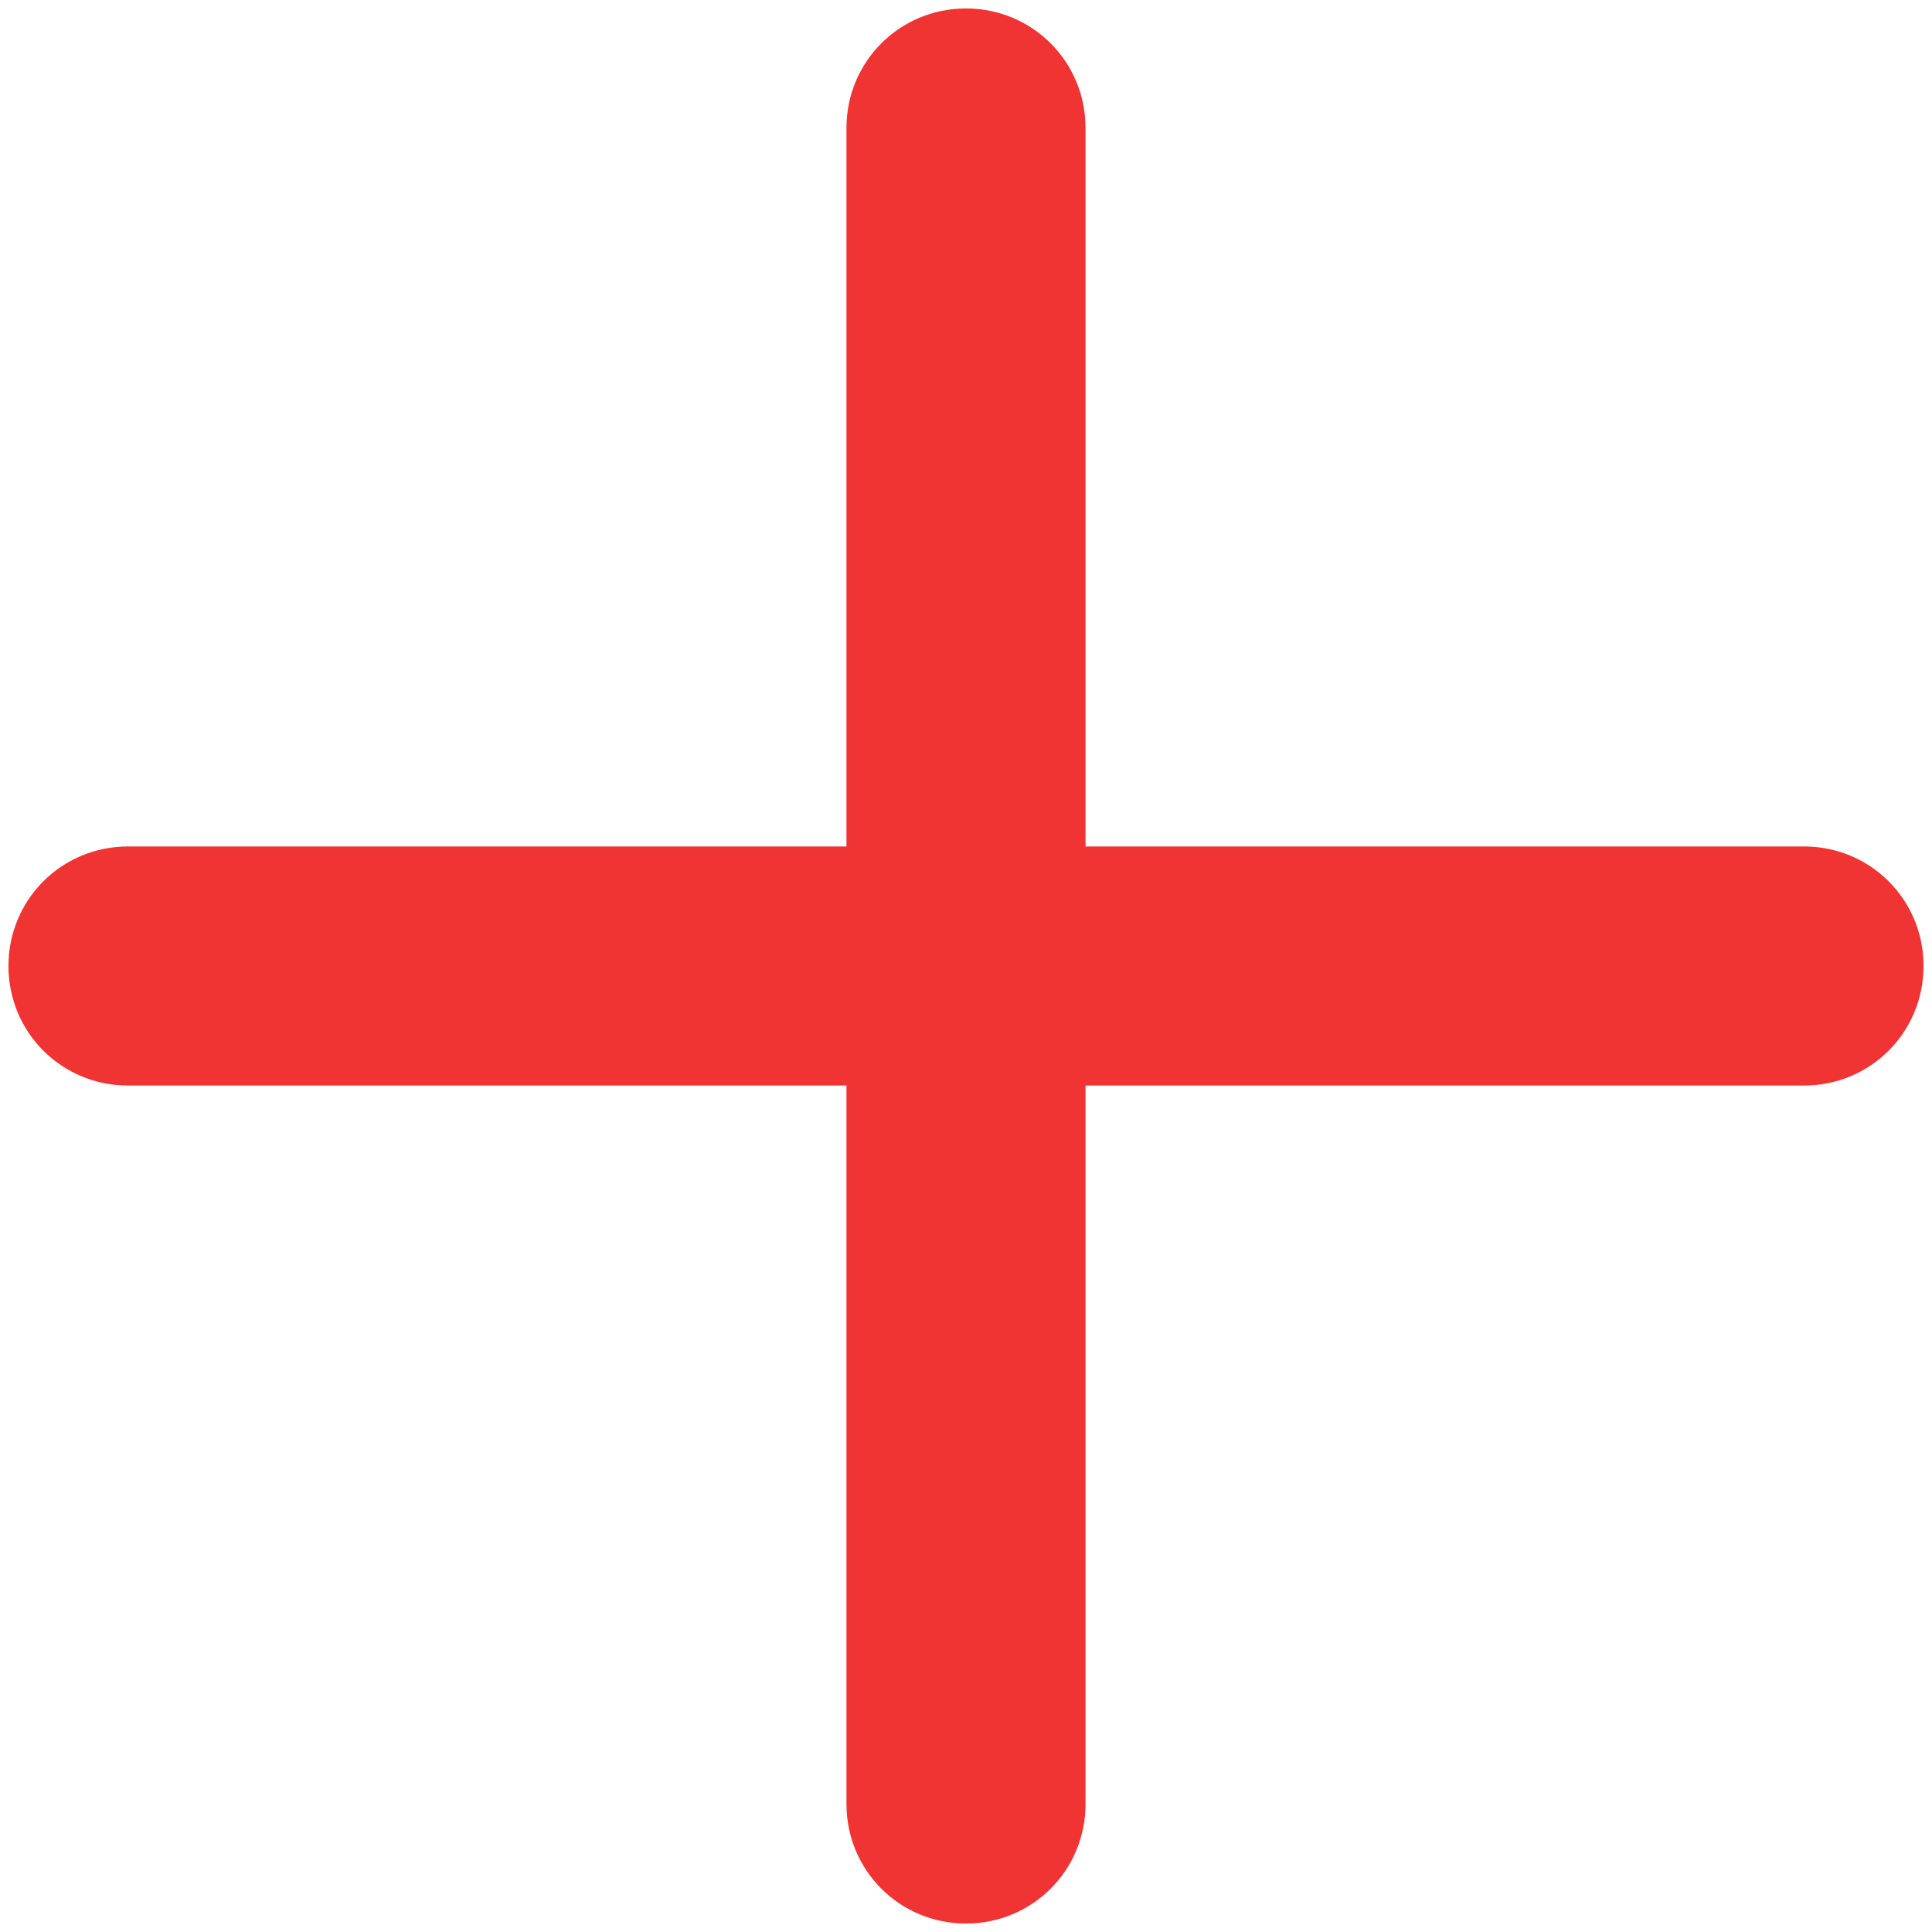
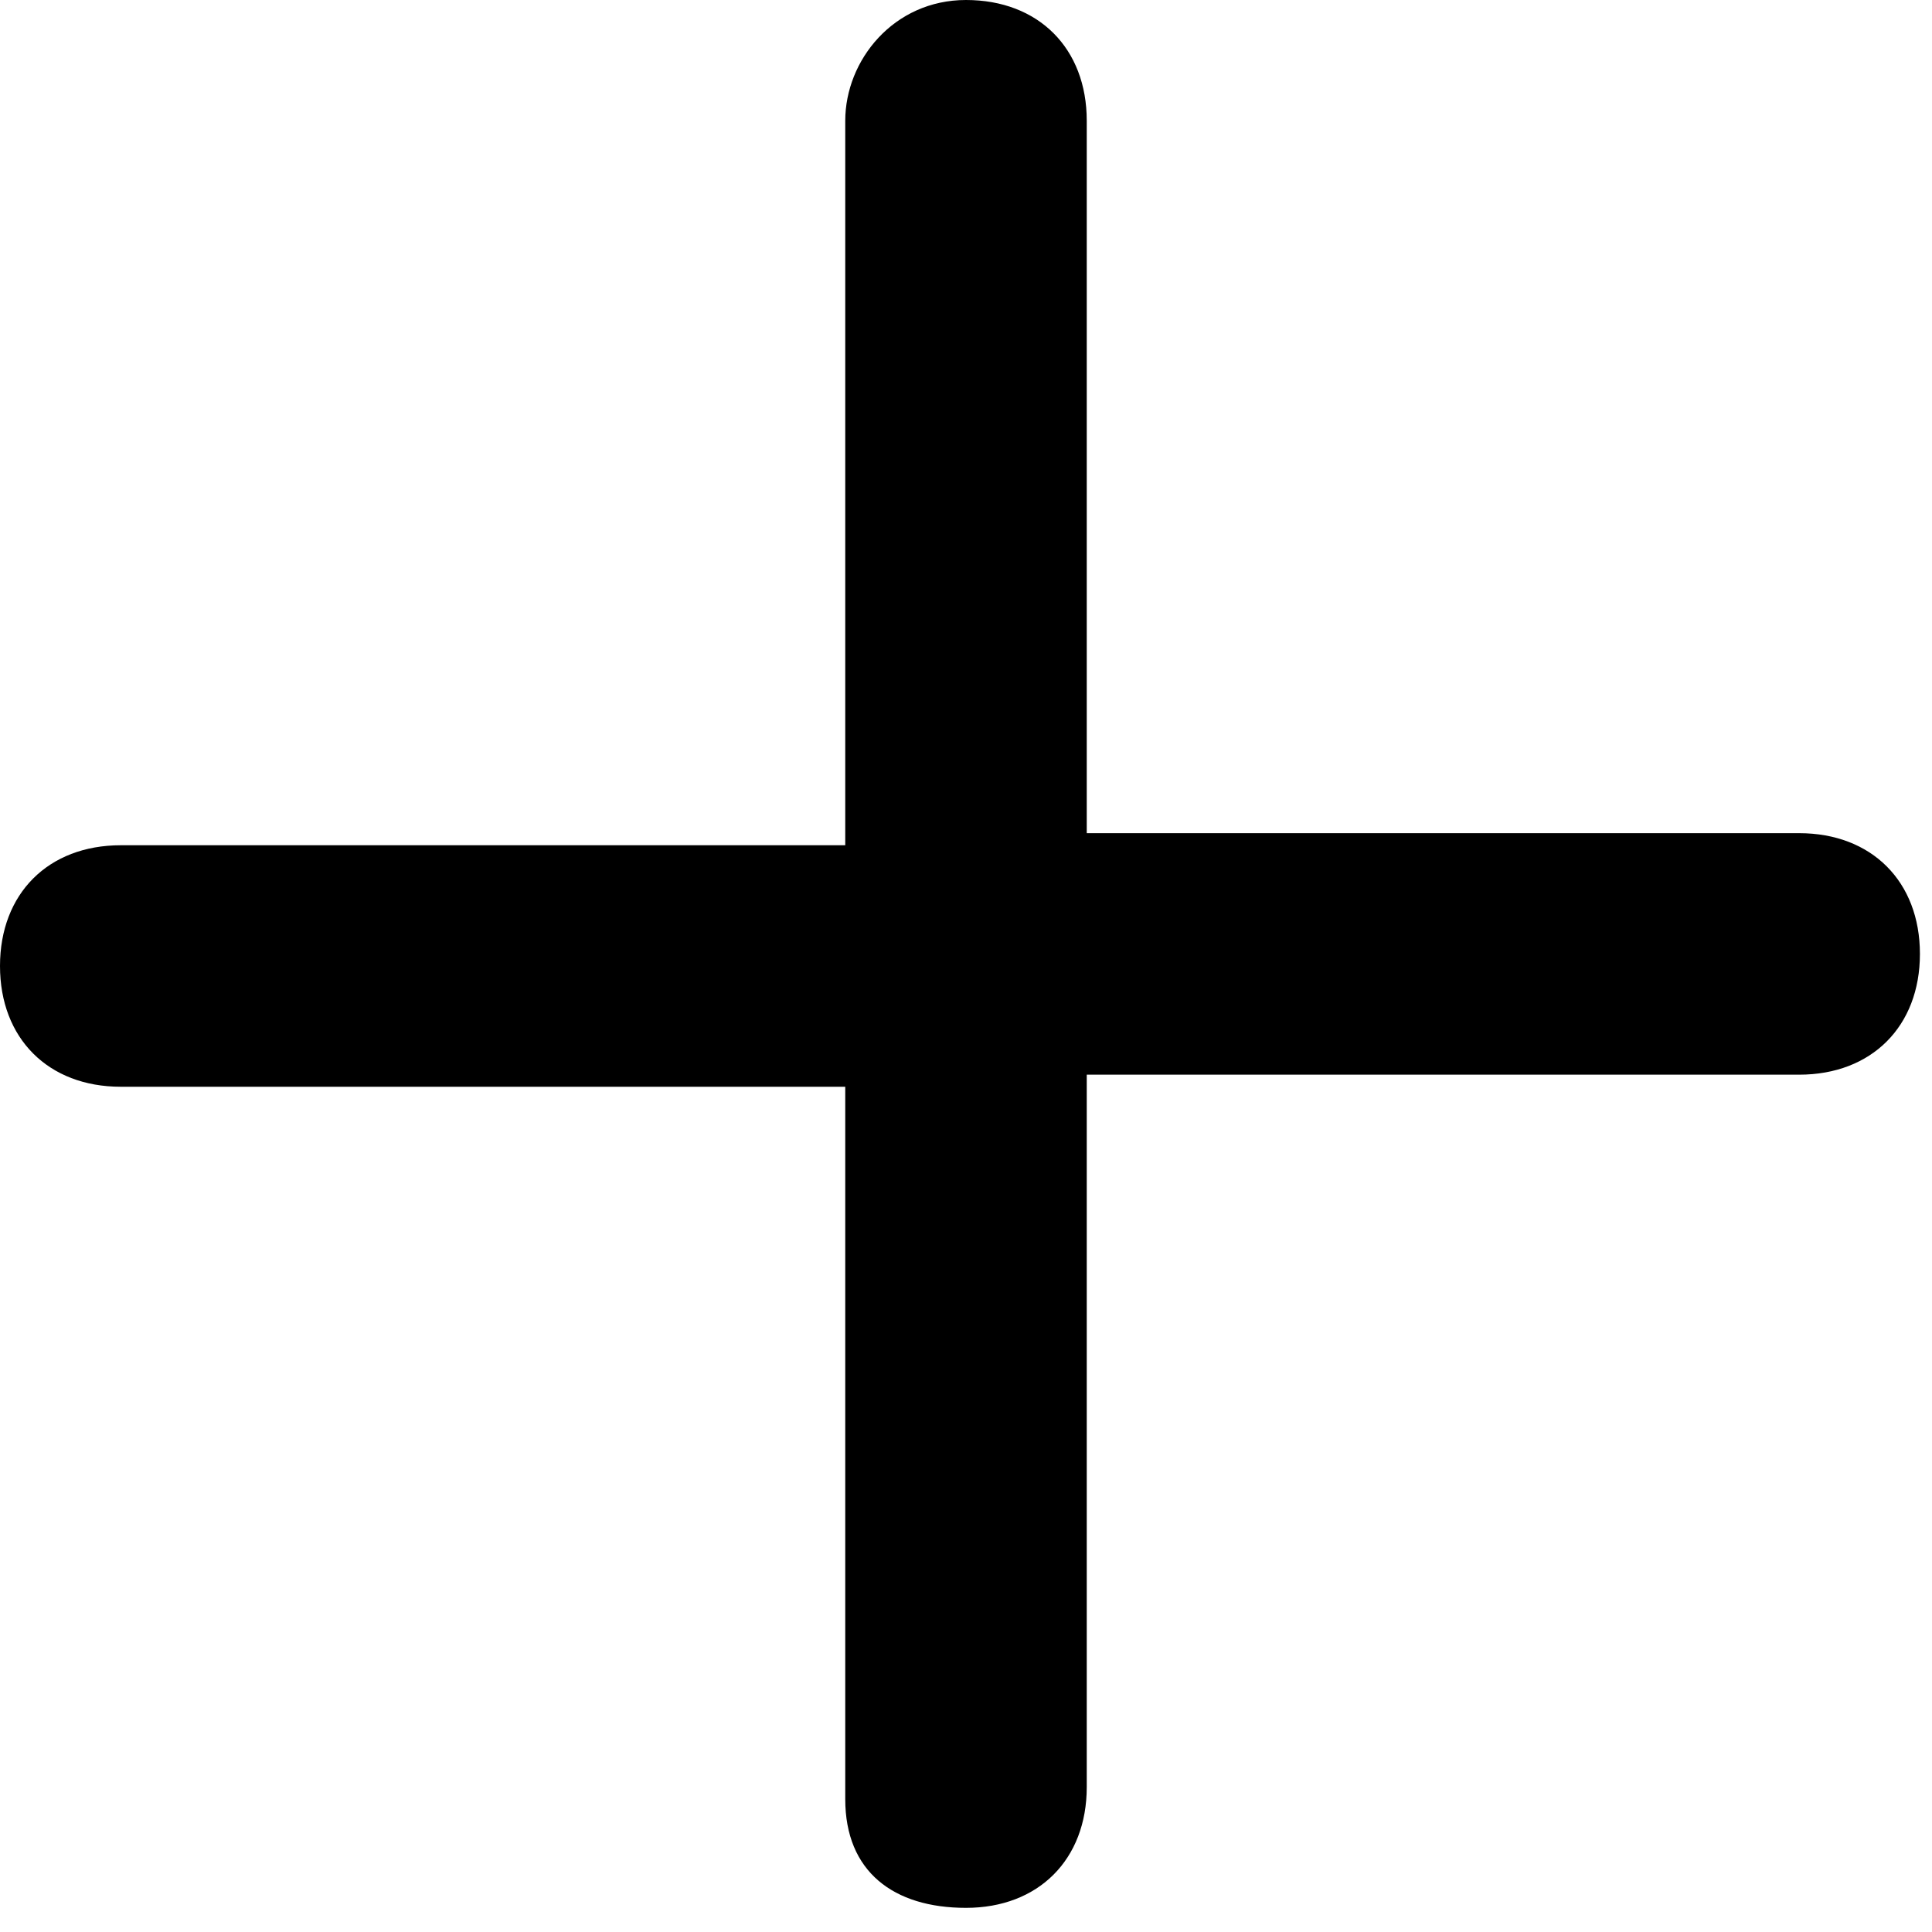
<svg xmlns="http://www.w3.org/2000/svg" version="1.1" id="Calque_1" x="0px" y="0px" viewBox="0 0 16 16" style="enable-background:new 0 0 16 16;" xml:space="preserve">
  <style type="text/css">
- 	.st0{fill:#F03434;}
+ 	.st0{fill-rule:evenodd;clip-rule:evenodd;}
</style>
-   <g id="_" transform="translate(0 -0.5)">
-     <path id="Union_1" class="st0" d="M7.01,15.44V9.49H1.06c-0.55,0-0.99-0.44-0.99-0.99c0-0.55,0.44-0.99,0.99-0.99h5.95V1.56   c0-0.55,0.44-0.99,0.99-0.99s0.99,0.44,0.99,0.99v5.95h5.95c0.55,0,0.99,0.44,0.99,0.99c0,0.55-0.44,0.99-0.99,0.99H8.99v5.95   c0,0.55-0.44,0.99-0.99,0.99S7.01,15.99,7.01,15.44z" />
-   </g>
+   <path id="_" transform="translate(0 -0.5)" class="st0" d="M7,15.4V9.5h-6c-0.6,0-1-0.4-1-1s0.4-1,1-1H7v-6c0-0.5,0.4-1,1-1  s1,0.4,1,1v5.9h5.9c0.6,0,1,0.4,1,1s-0.4,1-1,1H9v5.9c0,0.6-0.4,1-1,1S7,16,7,15.4z" />
</svg>
